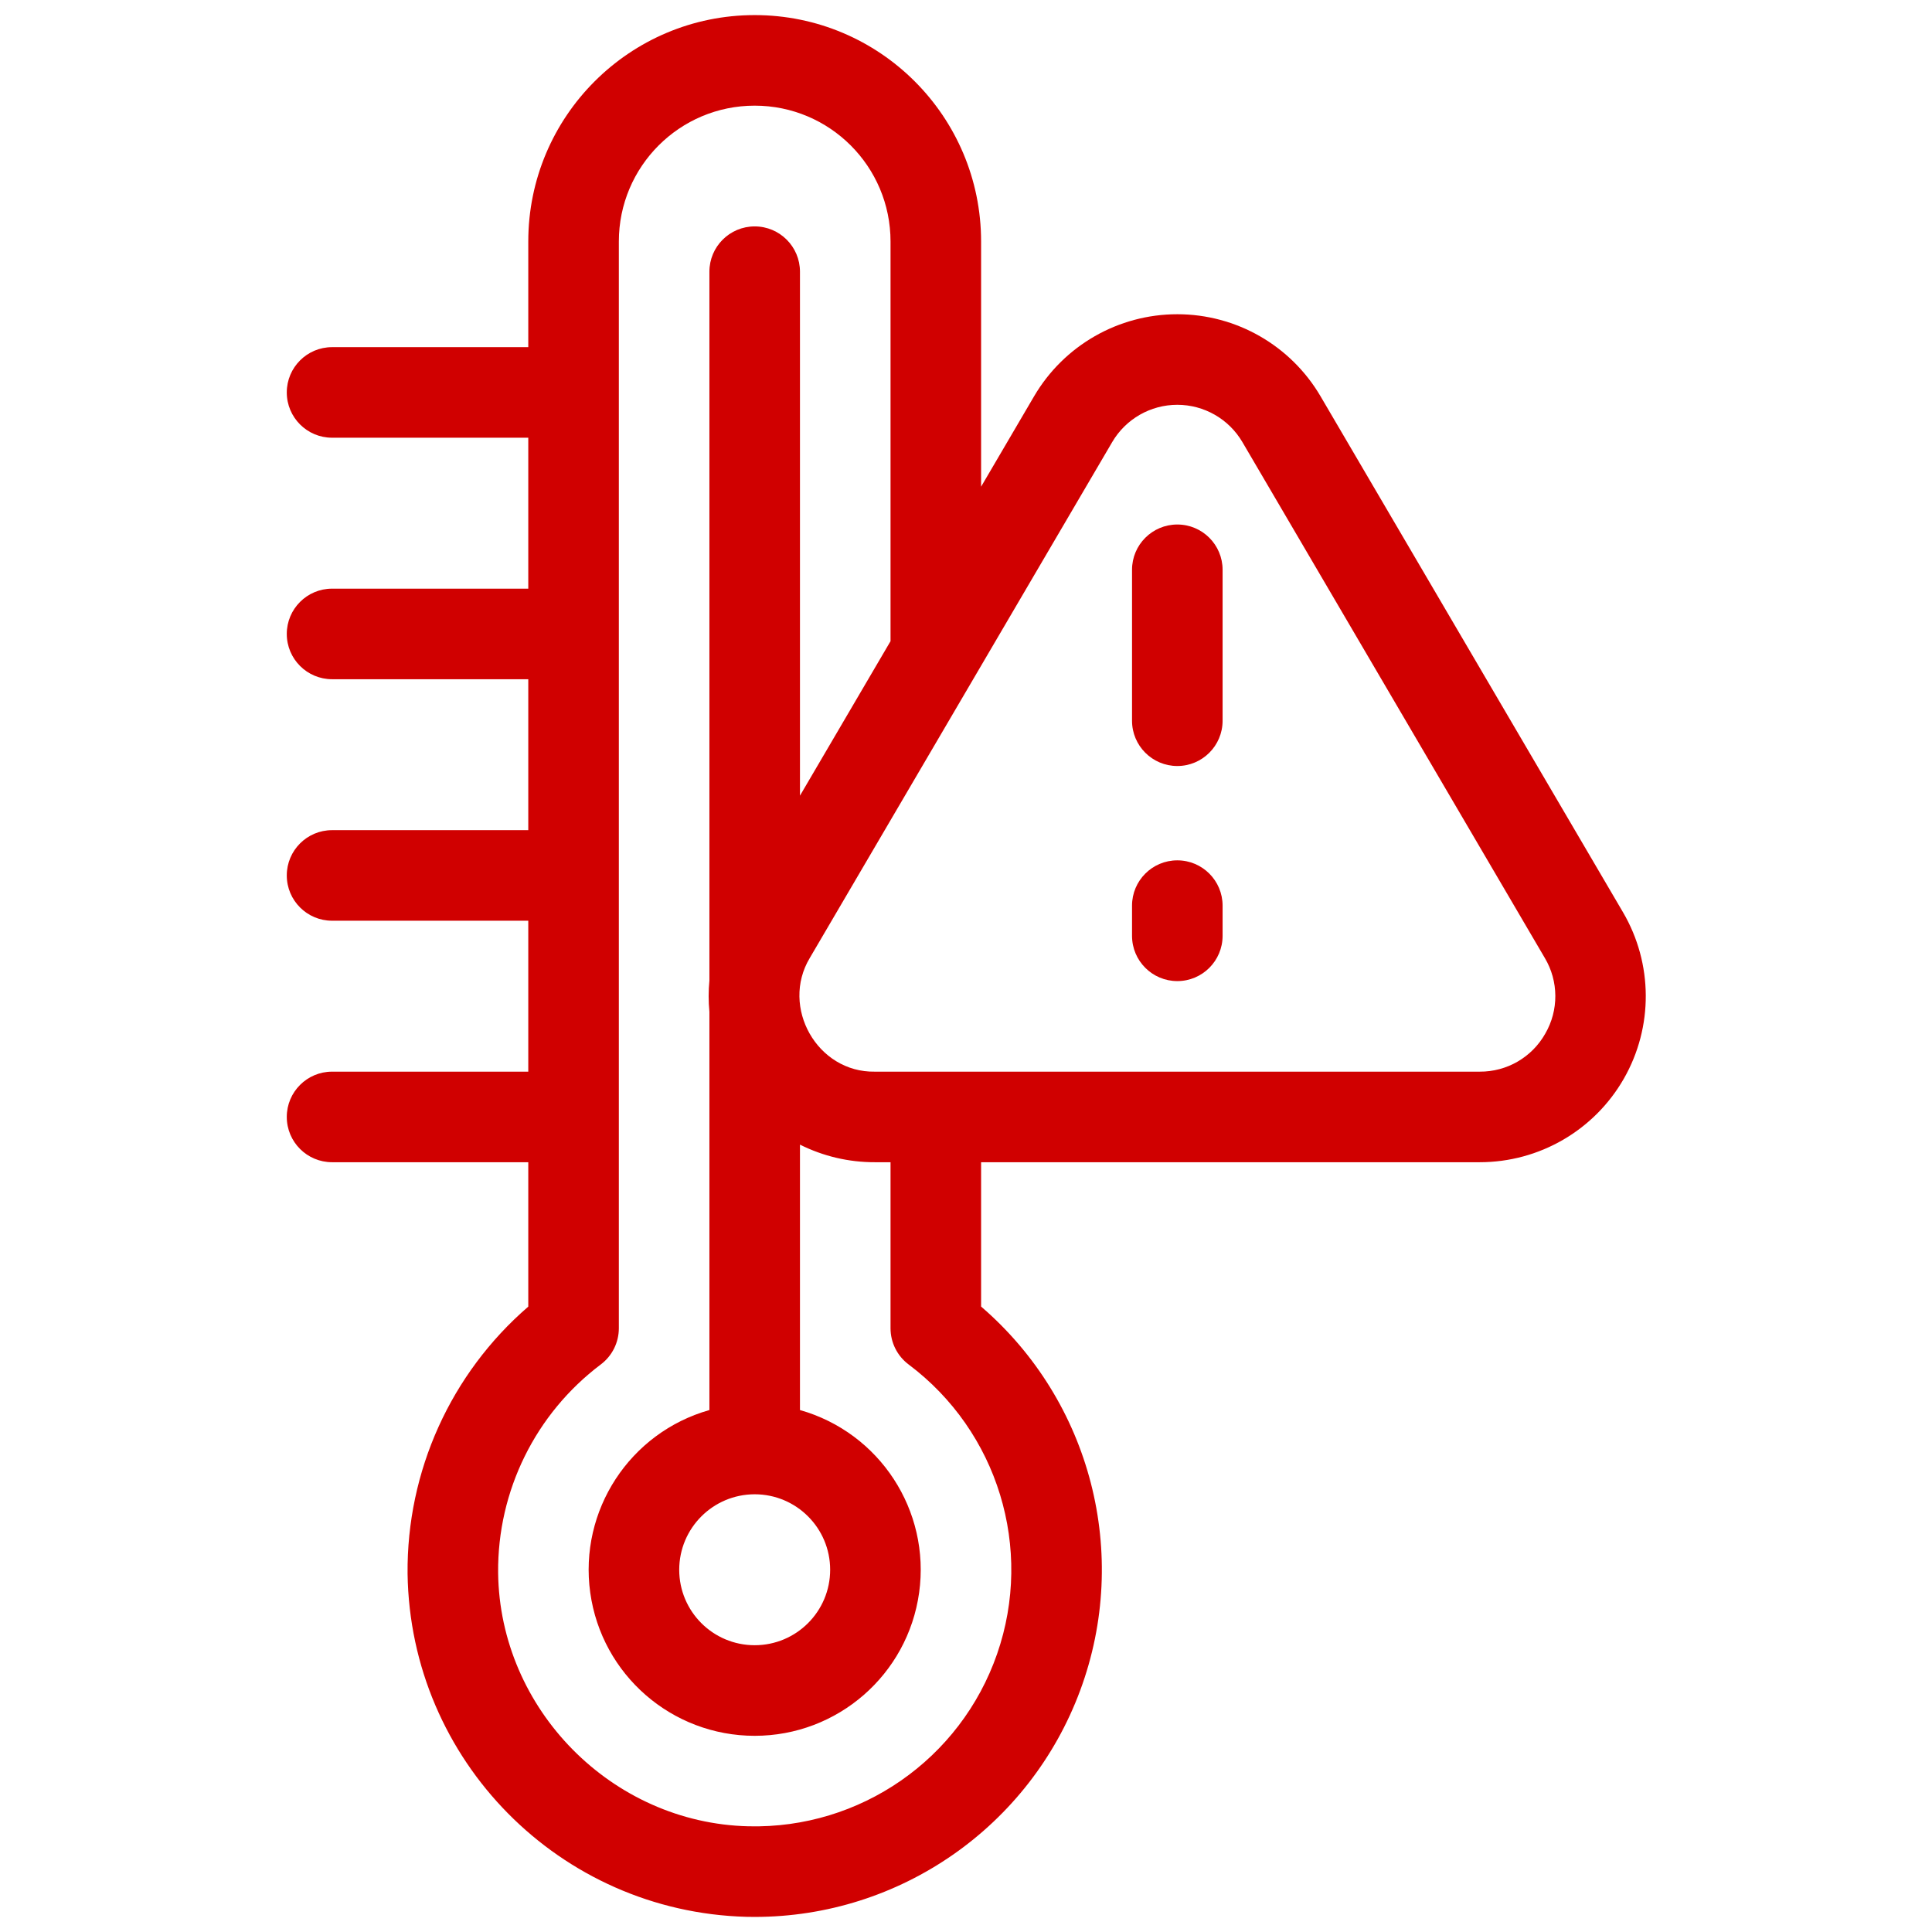
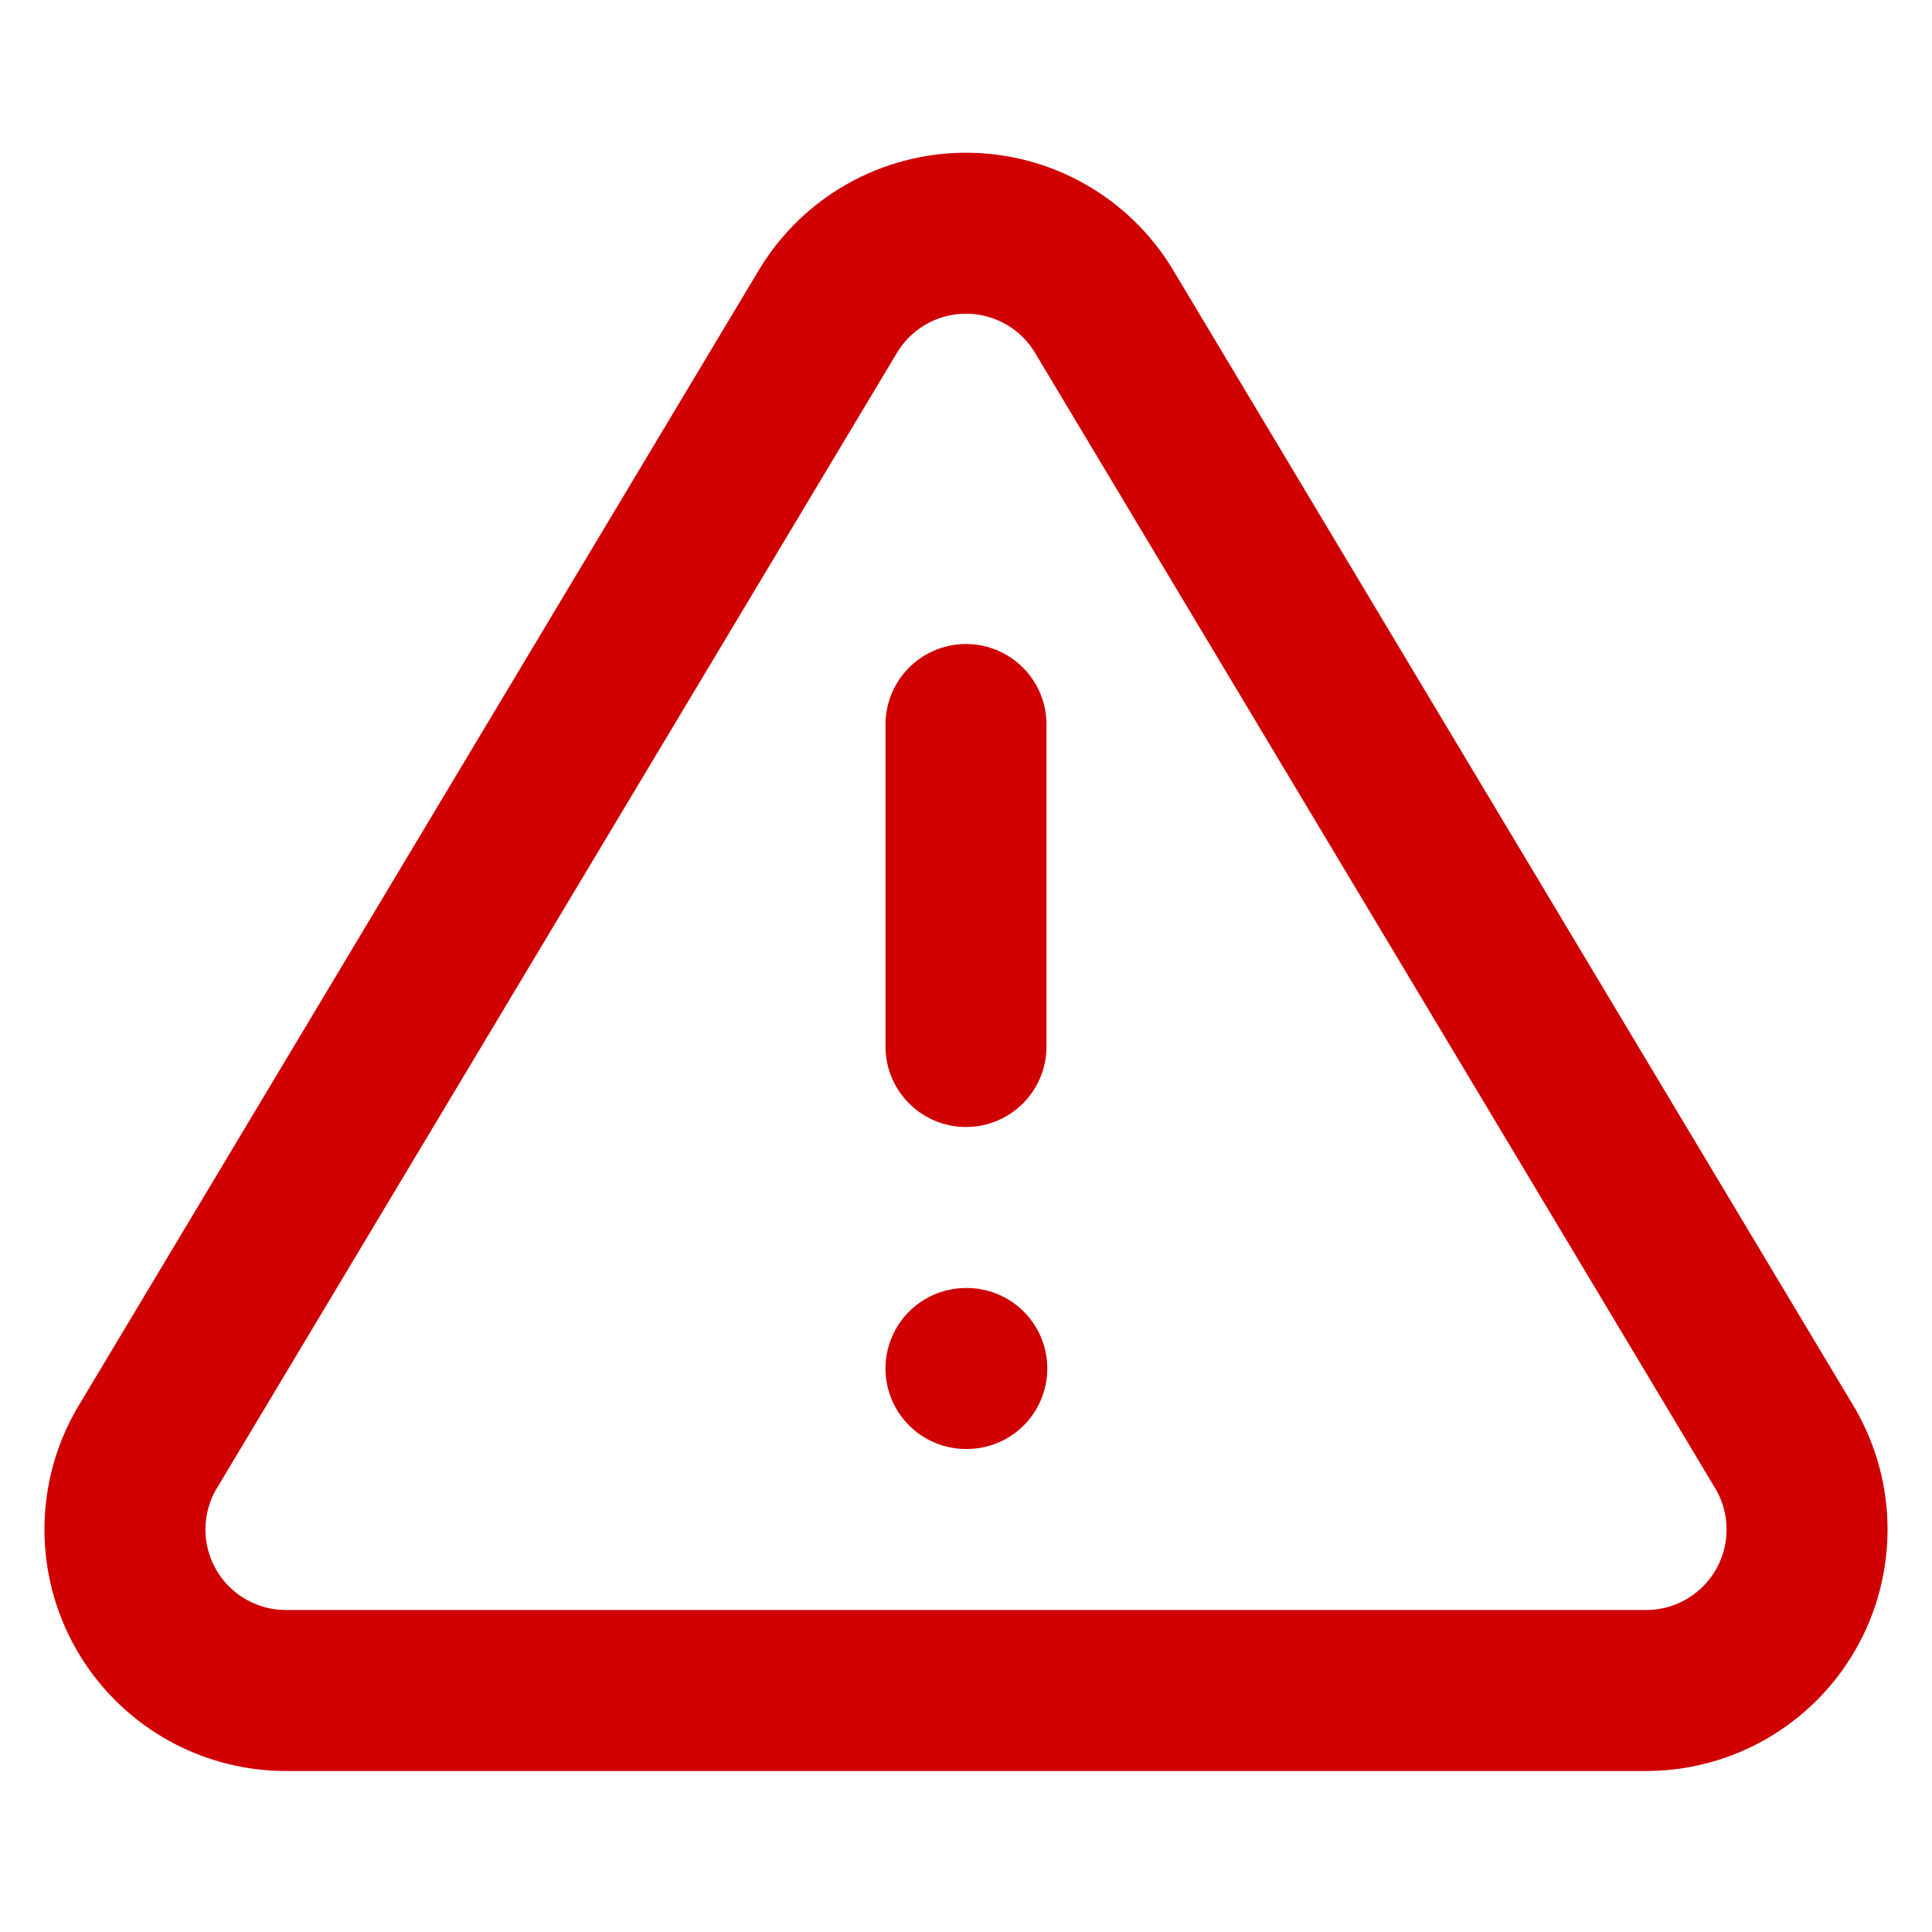
- <svg xmlns="http://www.w3.org/2000/svg" height="512" viewBox="0 0 512 512" width="512">
-   <g fill="#d00000" id="_26-warning" data-name="26-warning">
-     <g id="linear_color" data-name="linear color">
-       <path d="m430.107 241.749-80.148-136.725a44 44 0 0 0 -75.918 0l-14.041 23.953v-64.977a60 60 0 0 0 -120 0v28h-52a12 12 0 0 0 0 24h52v40h-52a12 12 0 0 0 0 24h52v40h-52a12 12 0 0 0 0 24h52v40h-52a12 12 0 0 0 0 24h52v38.266a92.407 92.407 0 0 0 -31.989 70.776 92.287 92.287 0 0 0 89.777 90.936q1.119.026 2.234.026a92.007 92.007 0 0 0 59.978-161.752v-38.252h132.148a44 44 0 0 0 37.959-66.251zm-189.313 119.851a68 68 0 0 1 -42.441 122.387c-36.185-.853-65.947-31-66.344-67.209a68.3 68.3 0 0 1 27.2-55.179 12 12 0 0 0 4.791-9.599v-288a36 36 0 0 1 72 0v105.919l-24 40.941v-138.86a12 12 0 0 0 -24 0v187.854a43.043 43.043 0 0 0 0 8.271v105.552a44 44 0 1 0 24 0v-70.339a44.037 44.037 0 0 0 19.852 4.662h4.148v44a12 12 0 0 0 4.794 9.6zm-40.794 34.4a20 20 0 1 1 -20 20 20.023 20.023 0 0 1 20-20zm209.5-122.058a19.787 19.787 0 0 1 -17.352 10.058h-160.3c-15.289.267-25.045-17.112-17.254-30.114l80.148-136.725a20 20 0 0 1 34.508 0l80.15 136.725a19.788 19.788 0 0 1 .1 20.056z" />
-       <path d="m312 139a12 12 0 0 0 -12 12v40a12 12 0 0 0 24 0v-40a12 12 0 0 0 -12-12z" />
-       <path d="m312 228a12 12 0 0 0 -12 12v8a12 12 0 0 0 24 0v-8a12 12 0 0 0 -12-12z" />
-     </g>
-   </g>
+ <svg xmlns="http://www.w3.org/2000/svg" width="52" height="52" viewBox="0 0 24 24" fill="none" stroke="#d00000" stroke-width="2" stroke-linecap="round" stroke-linejoin="round" class="feather feather-alert-triangle">
+   <path d="M10.29 3.86L1.82 18a2 2 0 0 0 1.71 3h16.94a2 2 0 0 0 1.71-3L13.71 3.86a2 2 0 0 0-3.42 0z" />
+   <line x1="12" y1="9" x2="12" y2="13" />
+   <line x1="12" y1="17" x2="12.01" y2="17" />
</svg>
